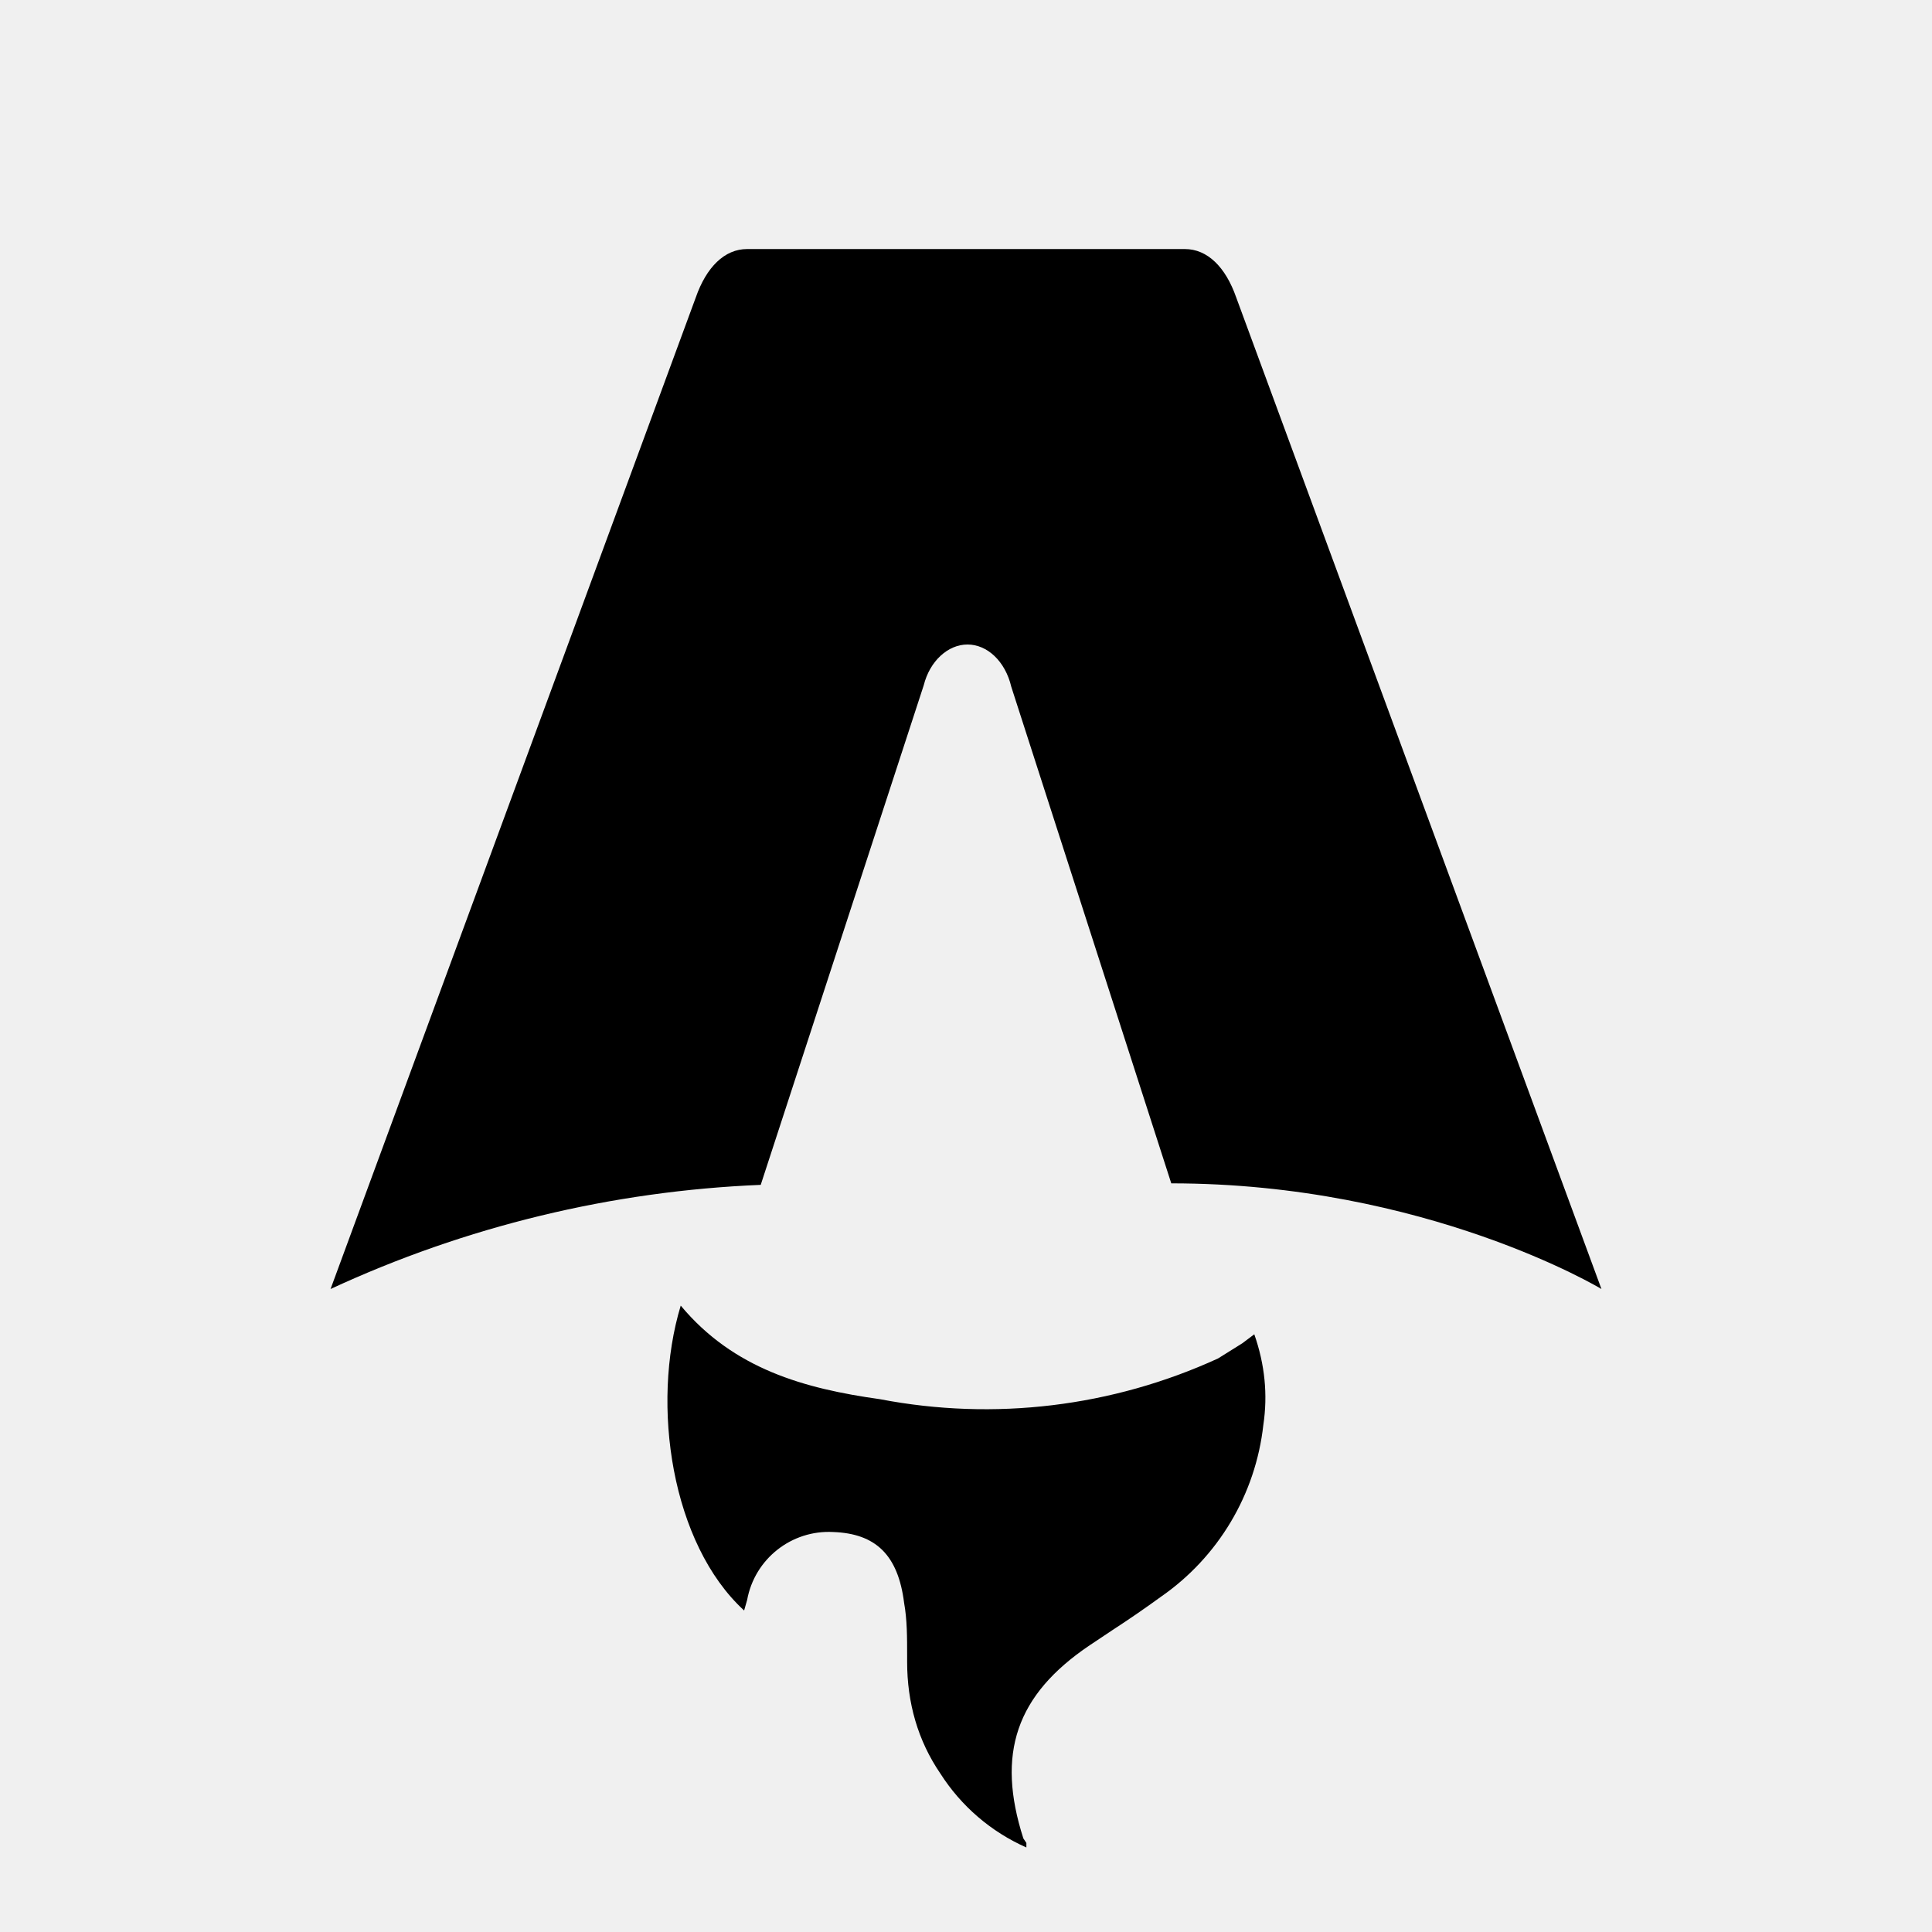
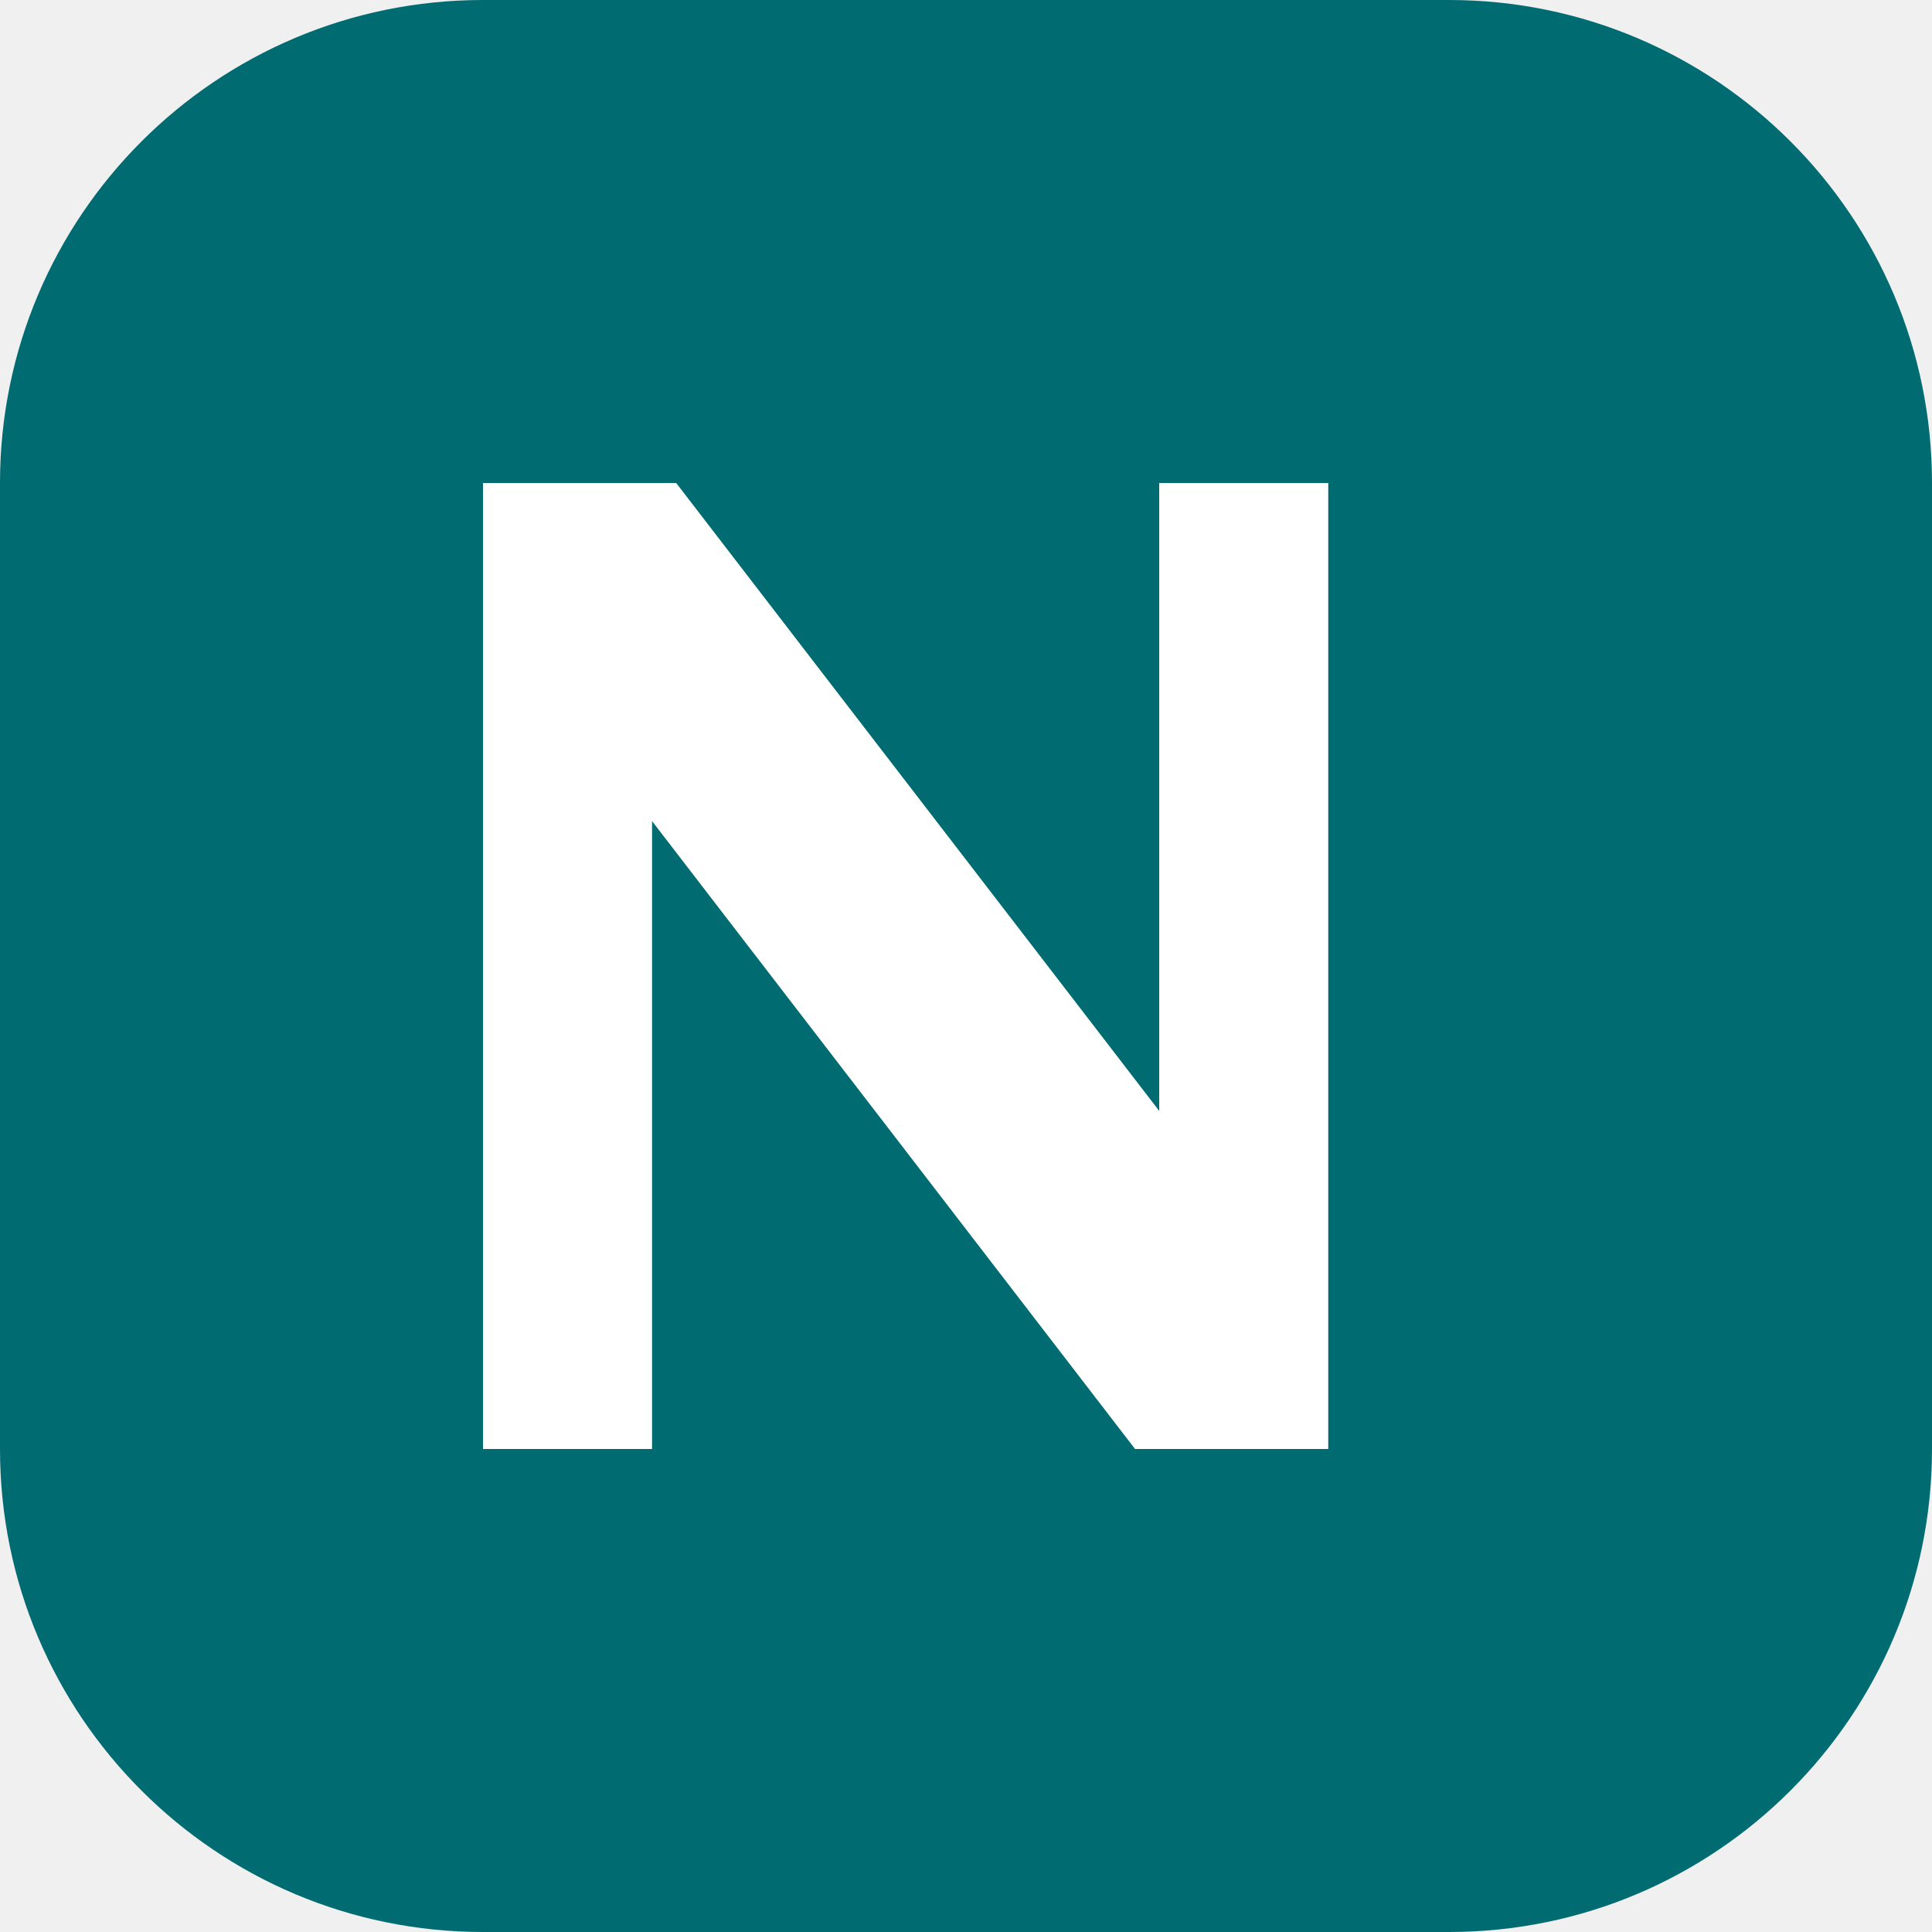
- <svg xmlns="http://www.w3.org/2000/svg" fill="none" viewBox="0 0 128 128">
-   <path d="M50.4 78.5a75.1 75.1 0 0 0-28.5 6.9l24.2-65.7c.7-2 1.9-3.2 3.4-3.2h29c1.5 0 2.7 1.2 3.4 3.2l24.2 65.7s-11.6-7-28.5-7L67 45.5c-.4-1.7-1.6-2.8-2.9-2.8-1.3 0-2.5 1.1-2.9 2.7L50.4 78.5Zm-1.1 28.2Zm-4.2-20.2c-2 6.6-.6 15.8 4.2 20.2a17.5 17.5 0 0 1 .2-.7 5.5 5.5 0 0 1 5.7-4.5c2.8.1 4.3 1.5 4.7 4.7.2 1.1.2 2.3.2 3.5v.4c0 2.7.7 5.2 2.2 7.4a13 13 0 0 0 5.7 4.9v-.3l-.2-.3c-1.8-5.6-.5-9.5 4.4-12.8l1.5-1a73 73 0 0 0 3.2-2.2 16 16 0 0 0 6.8-11.4c.3-2 .1-4-.6-6l-.8.6-1.6 1a37 37 0 0 1-22.4 2.7c-5-.7-9.7-2-13.2-6.2Z" />
-   <style>
-         path { fill: #000; }
-         @media (prefers-color-scheme: dark) {
-             path { fill: #FFF; }
-         }
-     </style>
+ <svg xmlns="http://www.w3.org/2000/svg" viewBox="0 0 32 32" fill="none">
+   <rect width="32" height="32" rx="8" fill="#006B70" />
+   <path d="M8 24V8h3.2l8 10.4V8H22v16h-3.2L10.8 13.6V24H8z" fill="#ffffff" />
</svg>
